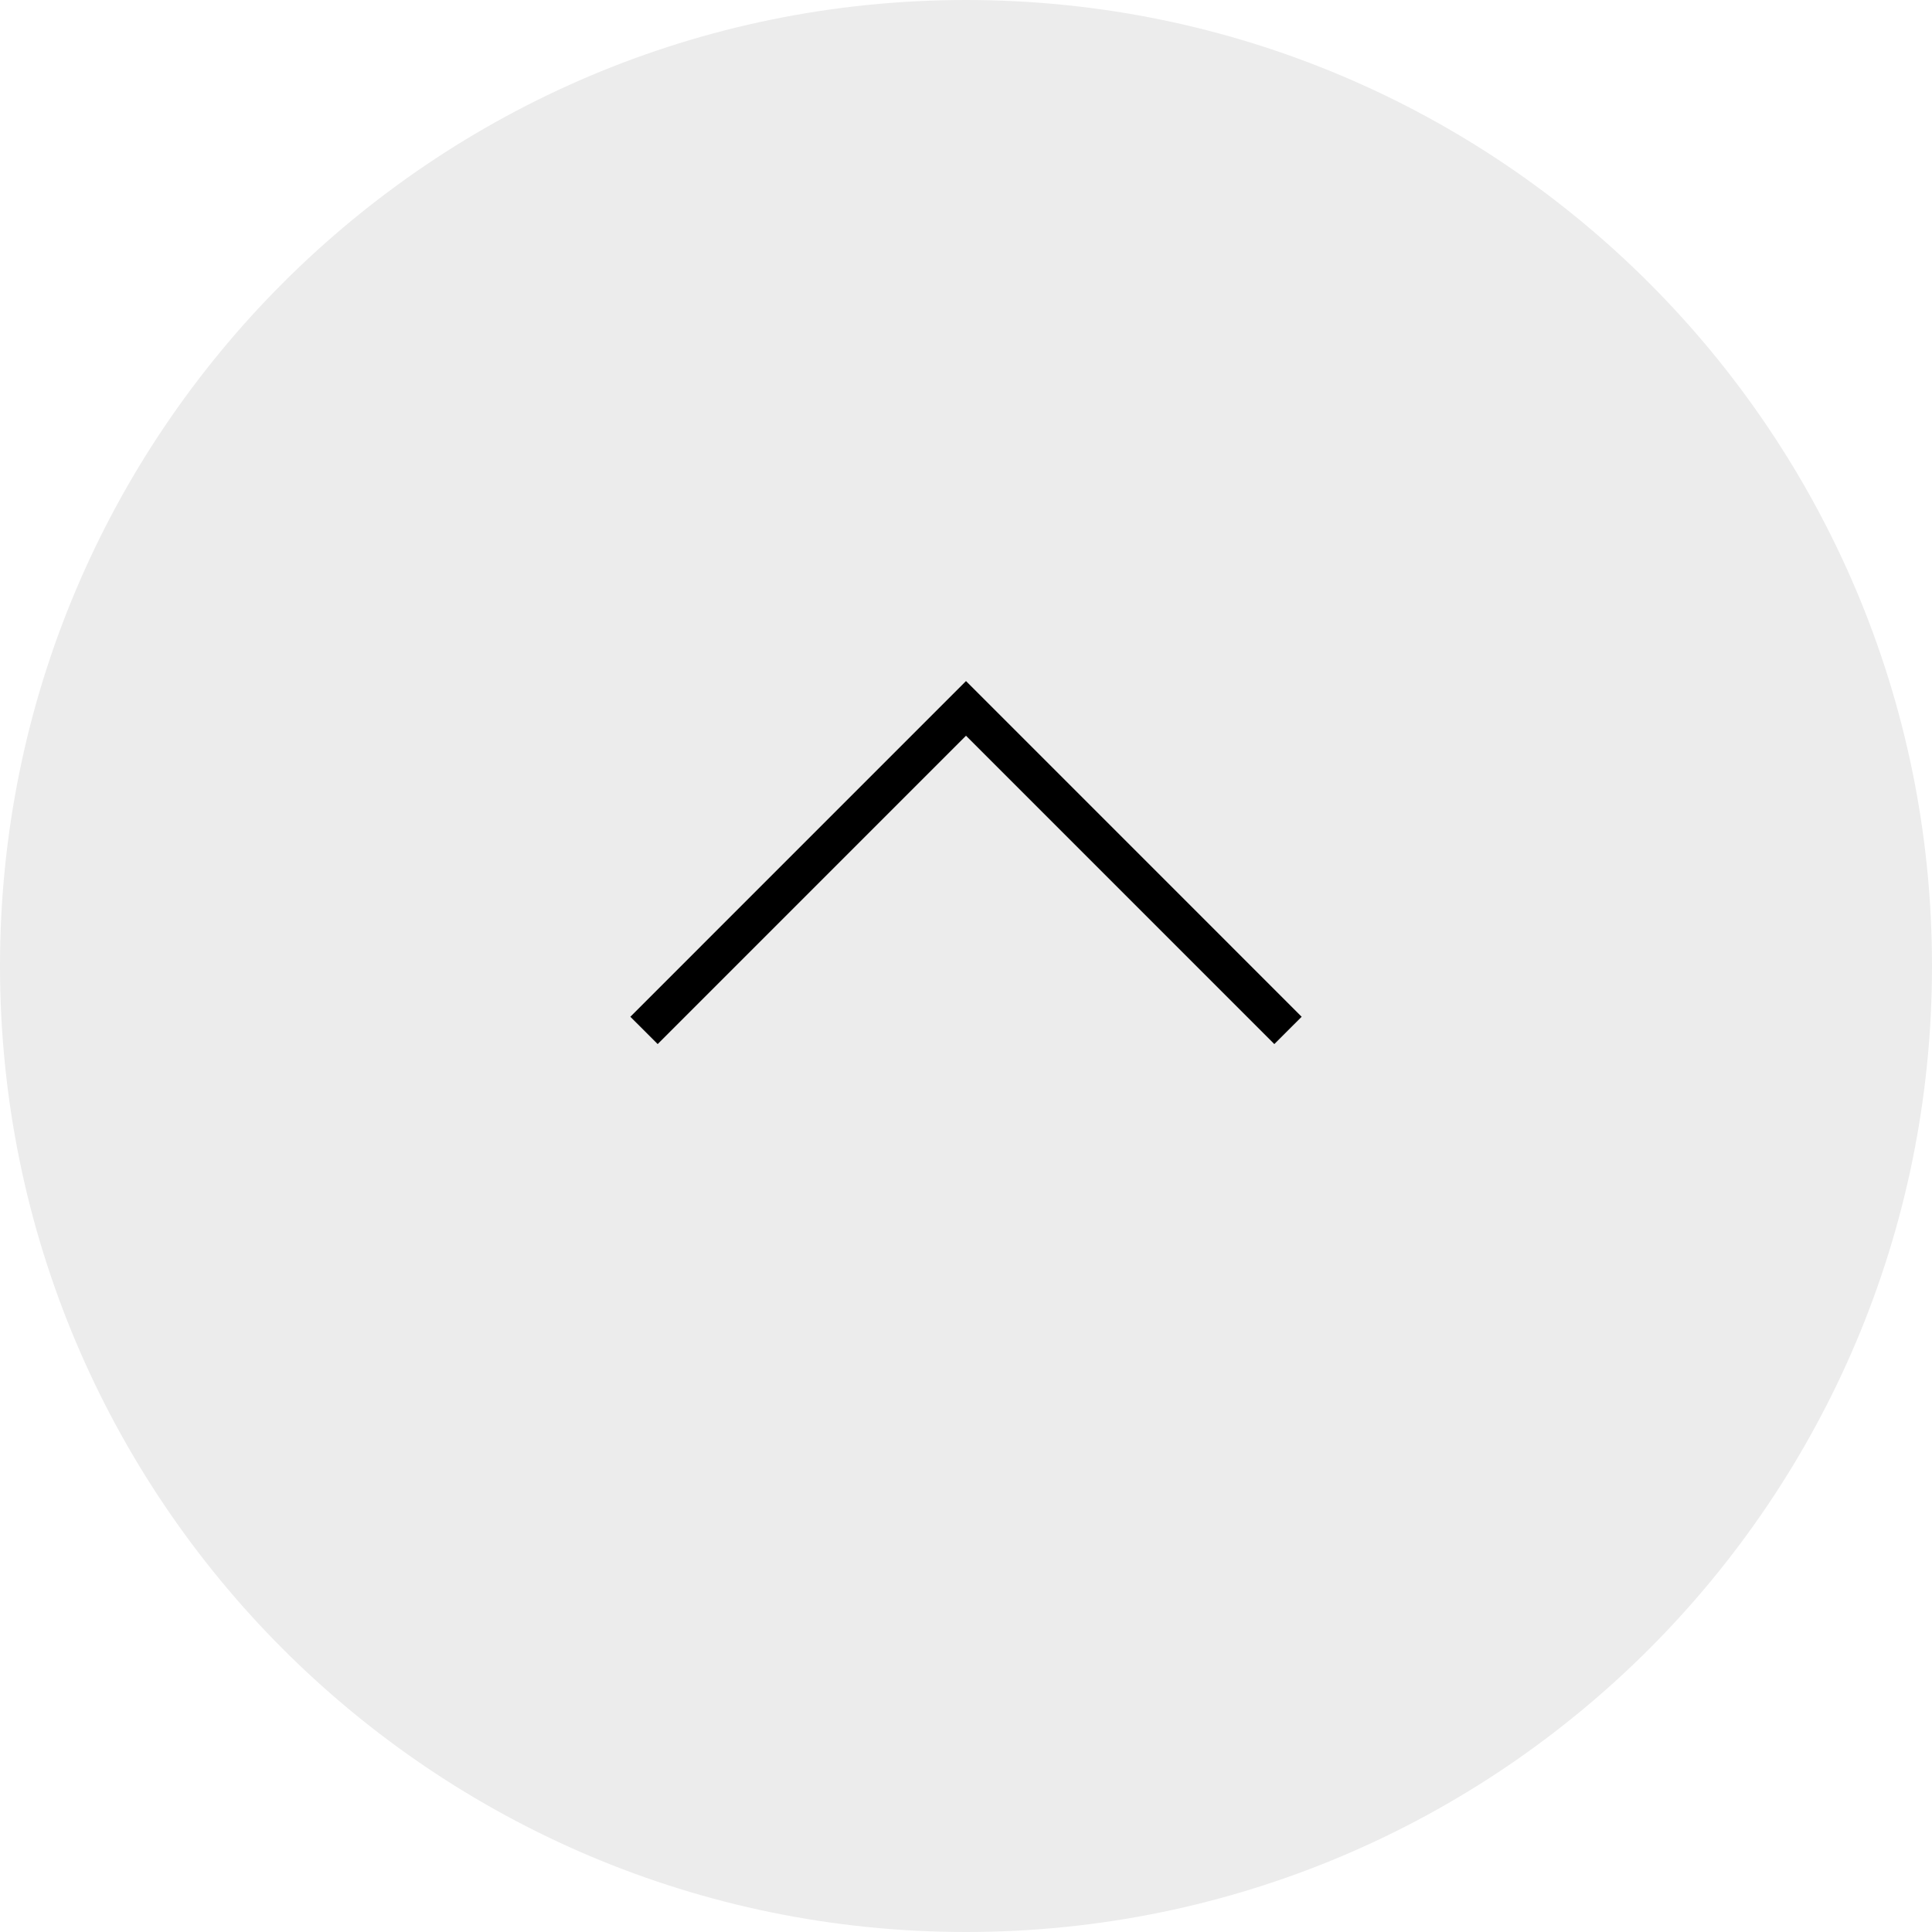
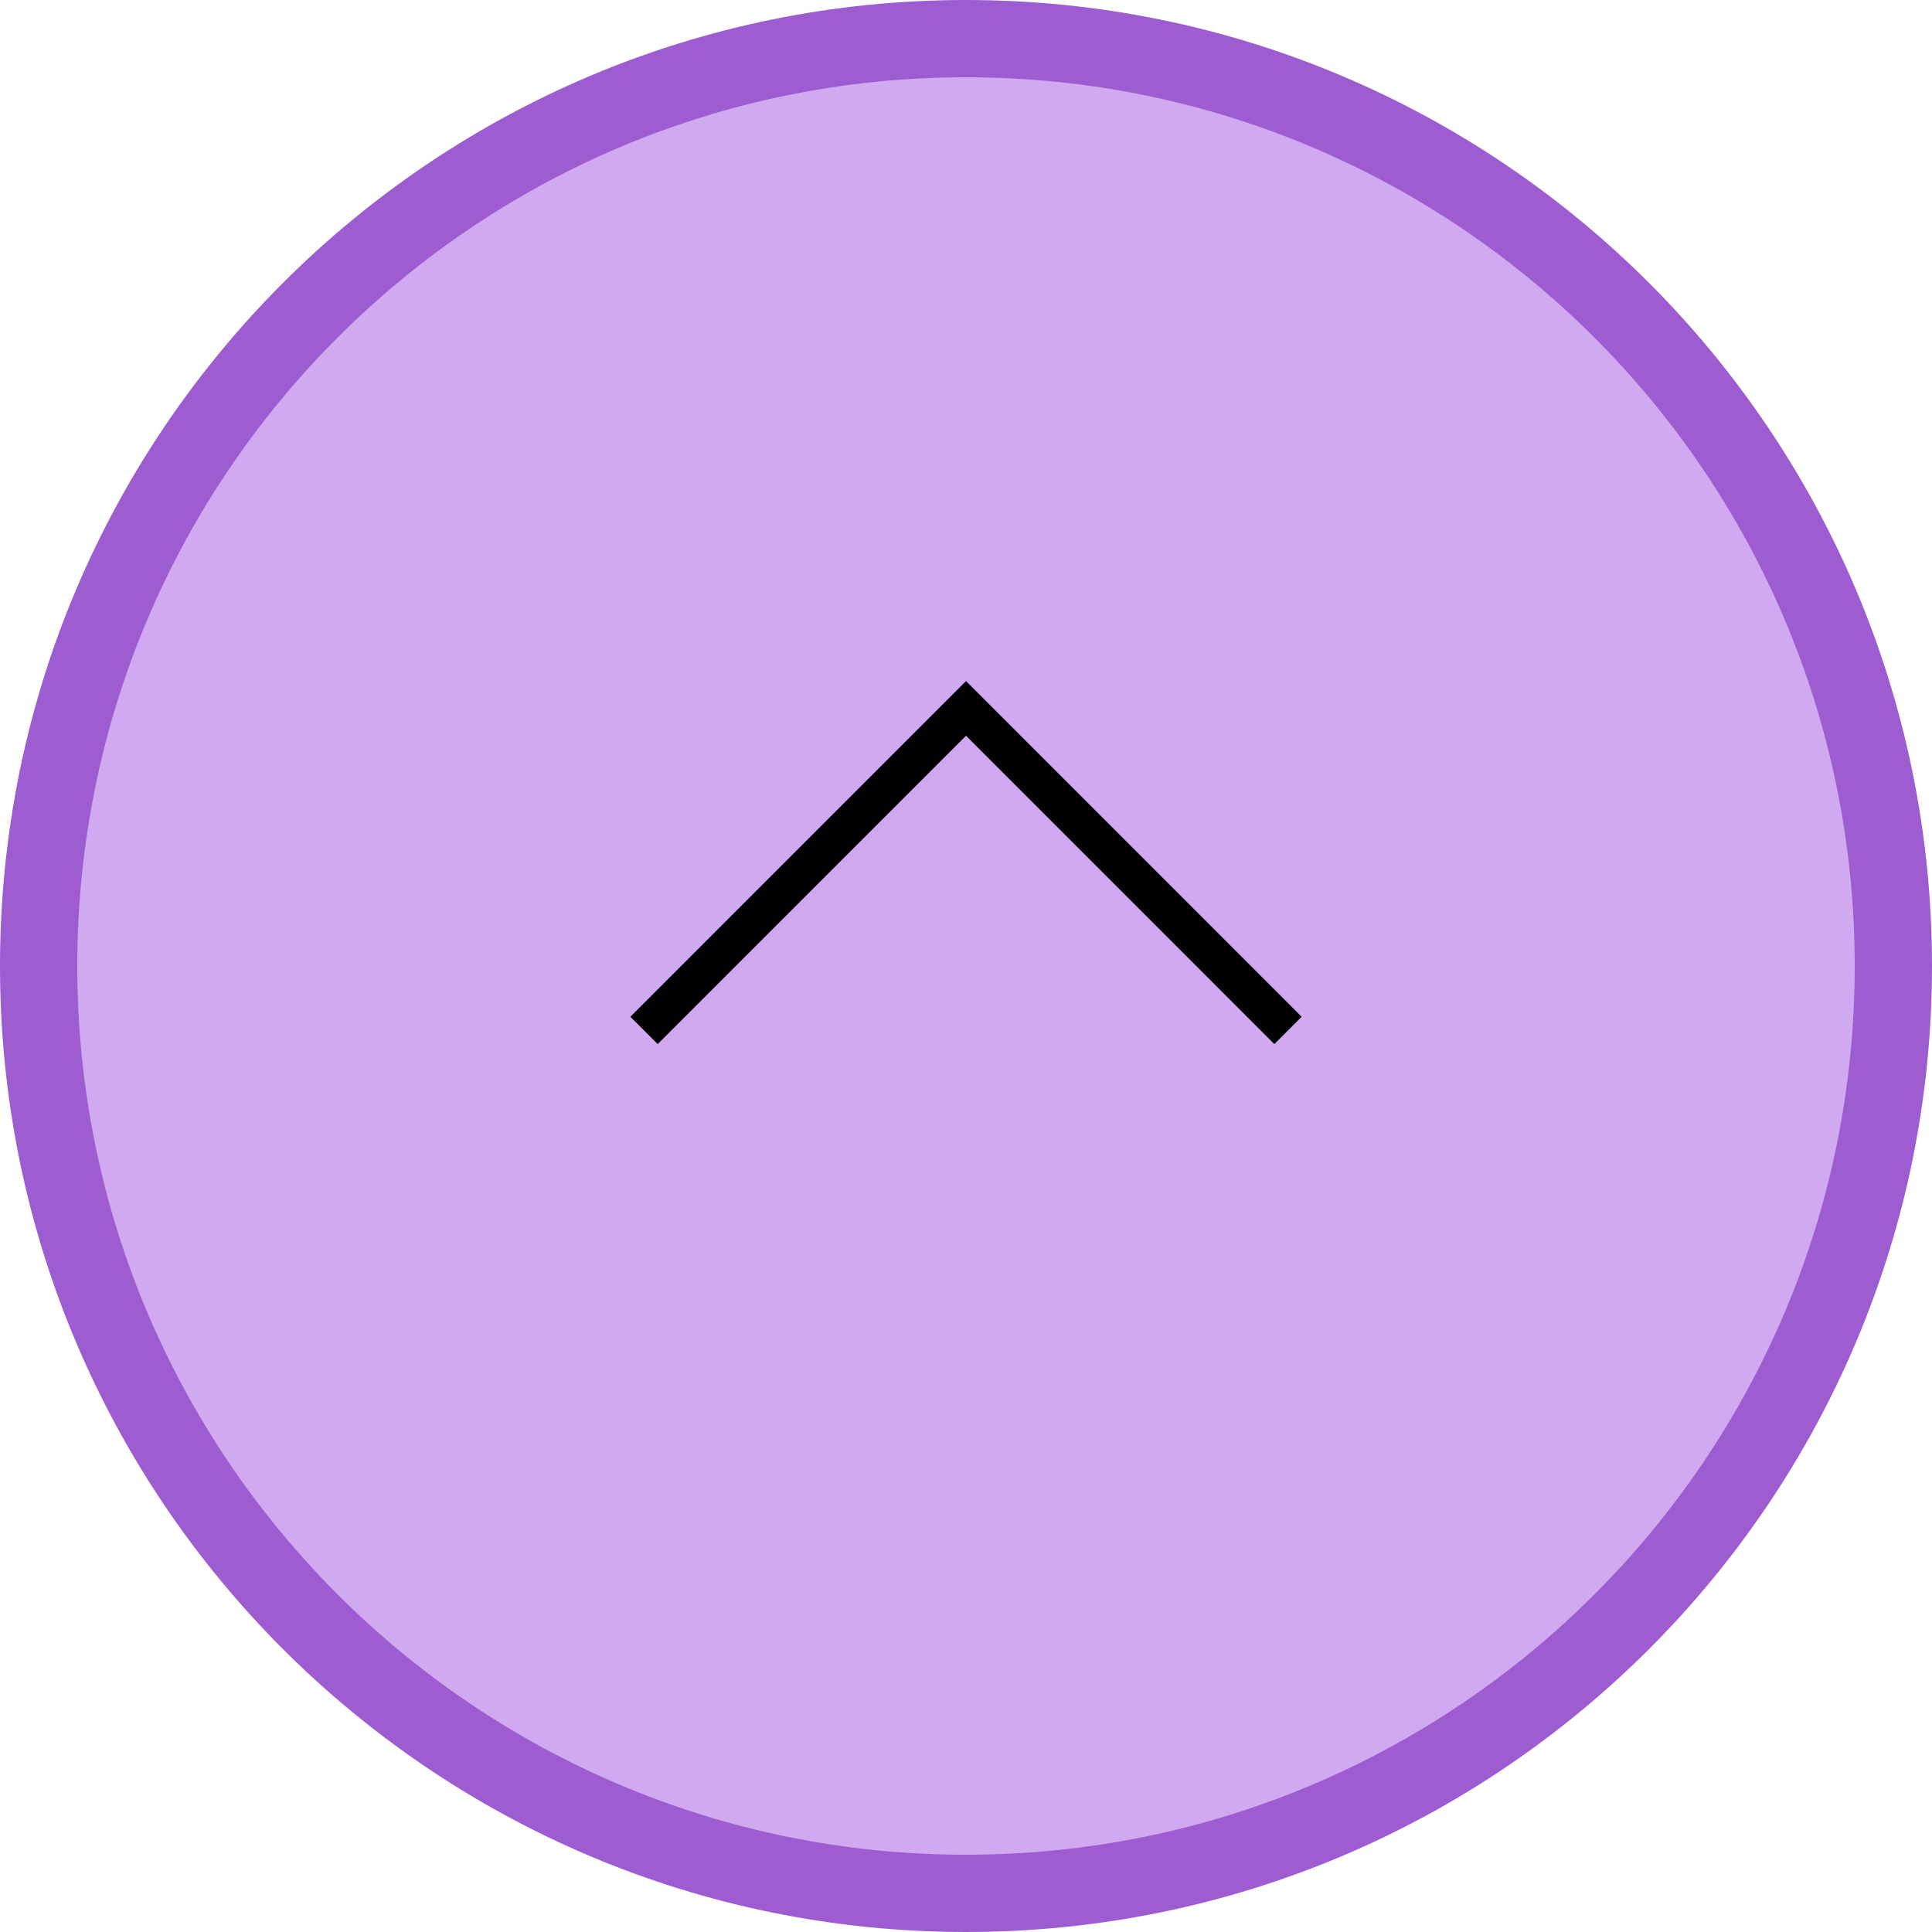
<svg xmlns="http://www.w3.org/2000/svg" width="50" height="50" viewBox="0 0 50 50" fill="none">
-   <path d="M50 25C50 11.193 38.807 1.14441e-05 25 1.14441e-05C11.193 1.14441e-05 0 11.193 0 25C0 38.807 11.193 50 25 50C38.807 50 50 38.807 50 25Z" fill="#ECECEC" />
-   <path d="M33.333 26.667L25 18.333L16.667 26.667" stroke="black" />
+   <path d="M1 25C1 11.745 11.745 1 25 1C38.255 1 49 11.745 49 25C49 38.255 38.255 49 25 49C11.745 49 1 38.255 1 25Z" fill="#D1A9F0" stroke="#9D5CD0" stroke-width="2" />
+   <path d="M16.667 26.667L25 18.333L33.333 26.667" stroke="black" />
</svg>
